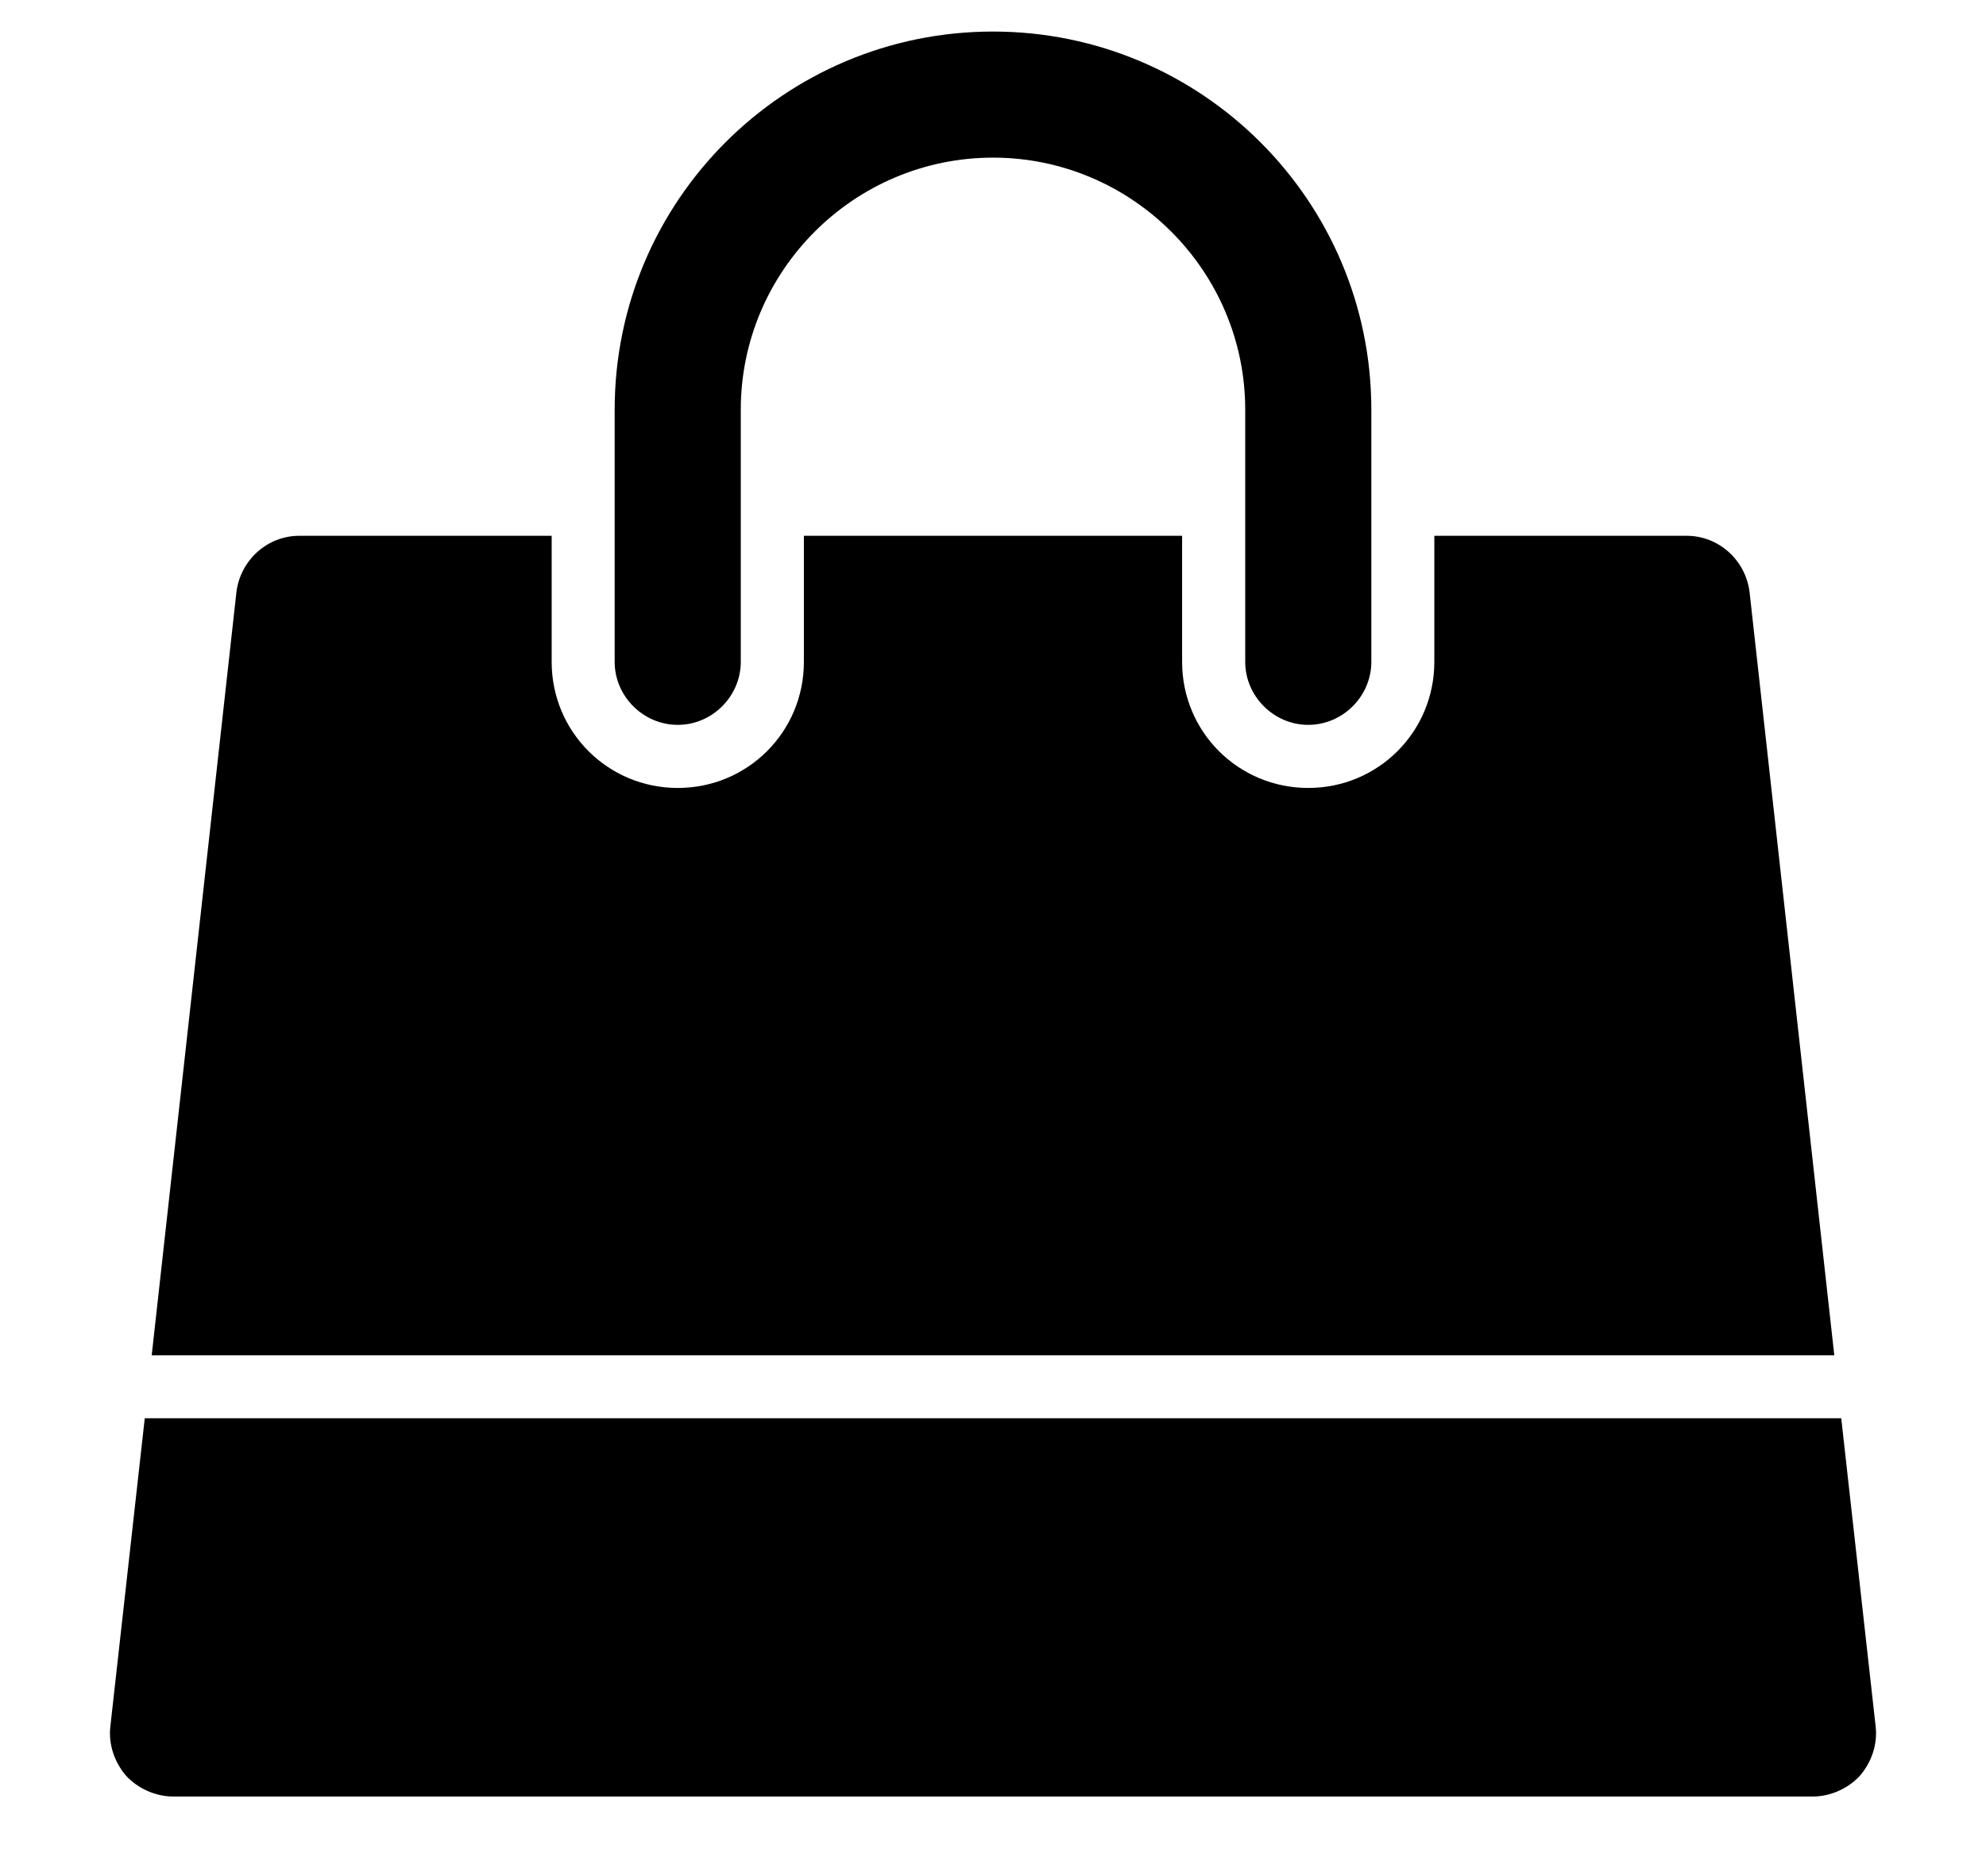
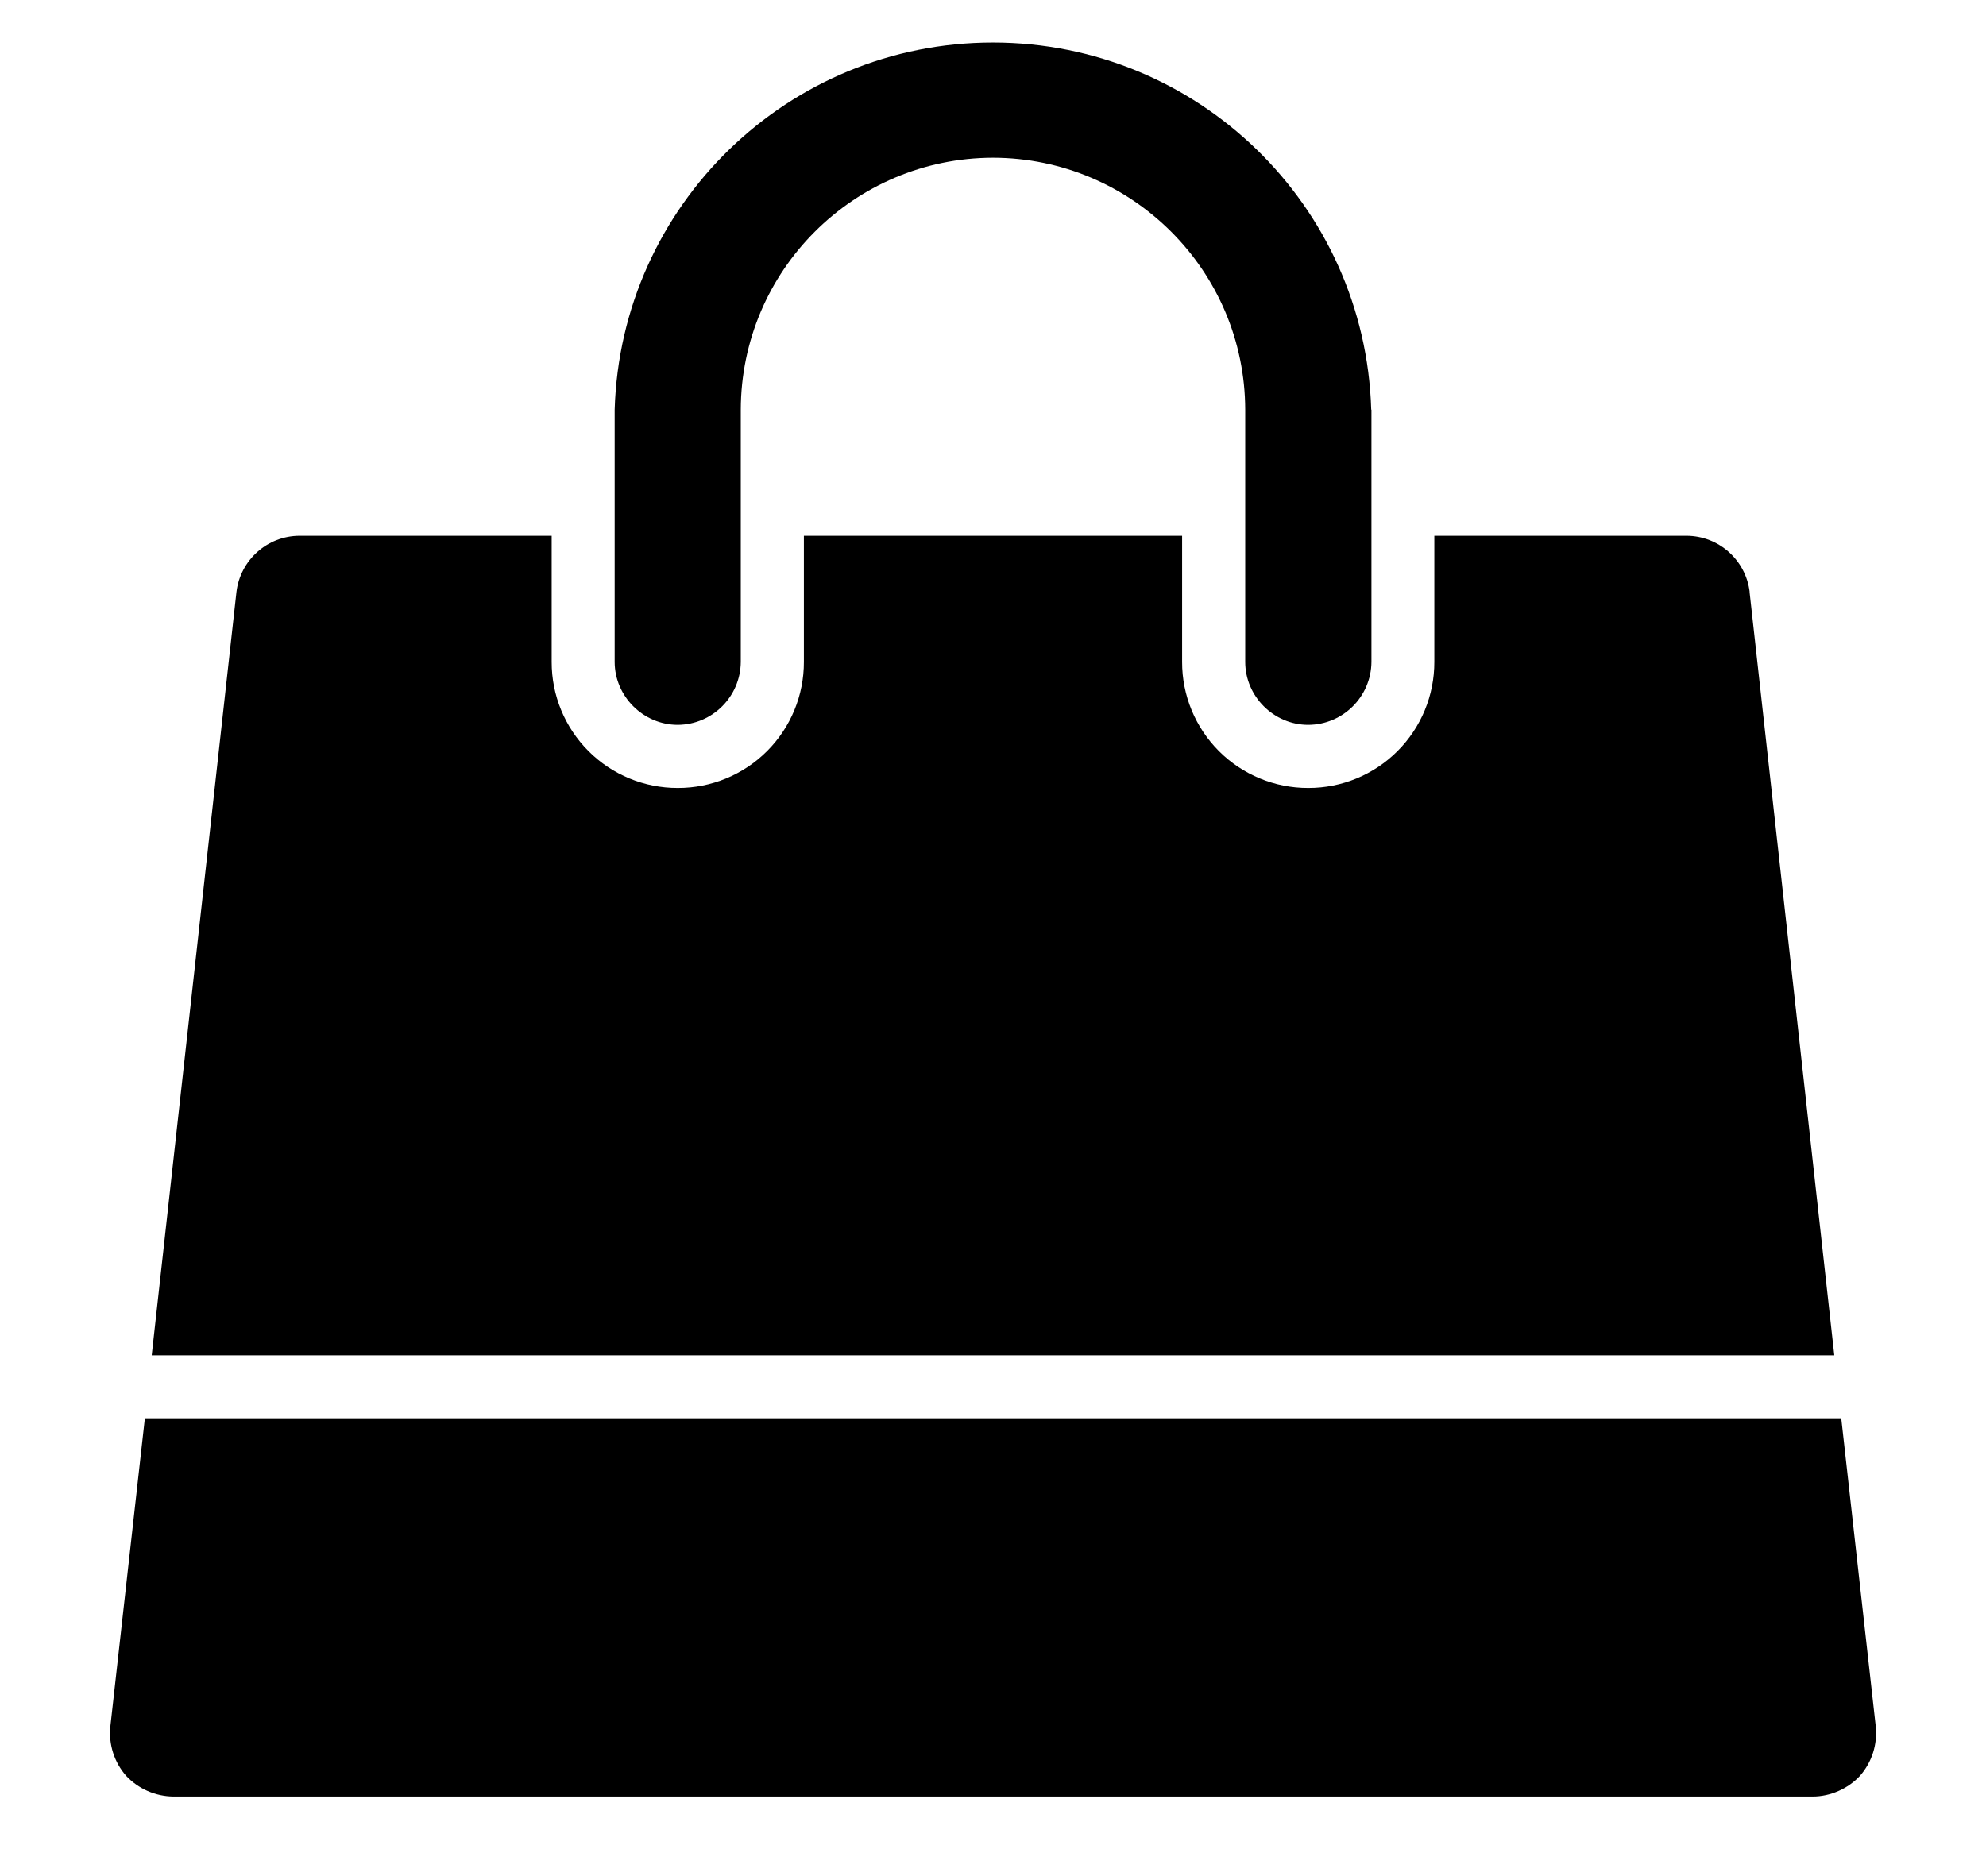
<svg xmlns="http://www.w3.org/2000/svg" width="18" height="17" viewBox="0 0 18 17" fill="none">
-   <path d="M16.688 12.857H1.312L1 15.652C0.982 15.812 1.036 15.973 1.143 16.098C1.25 16.214 1.411 16.286 1.571 16.286H16.429C16.589 16.286 16.75 16.214 16.857 16.098C16.964 15.973 17.018 15.812 17 15.652L16.688 12.857ZM15.857 5.366C15.821 5.08 15.58 4.857 15.286 4.857H13V6C13 6.634 12.491 7.143 11.857 7.143C11.223 7.143 10.714 6.634 10.714 6V4.857H7.286V6C7.286 6.634 6.777 7.143 6.143 7.143C5.509 7.143 5 6.634 5 6V4.857H2.714C2.42 4.857 2.179 5.08 2.143 5.366L1.375 12.286H16.625L15.857 5.366ZM12.429 3.714C12.429 1.821 10.893 0.286 9 0.286C7.107 0.286 5.571 1.821 5.571 3.714V6C5.571 6.312 5.83 6.571 6.143 6.571C6.455 6.571 6.714 6.312 6.714 6V3.714C6.714 2.455 7.741 1.429 9 1.429C10.259 1.429 11.286 2.455 11.286 3.714V6C11.286 6.312 11.545 6.571 11.857 6.571C12.17 6.571 12.429 6.312 12.429 6V3.714Z" fill="black" />
+   <path d="M16.688 12.857H1.313L1 15.652a.588.588 0 00.143.446.595.595 0 00.428.188H16.43c.16 0 .321-.072.428-.188a.588.588 0 00.143-.446l-.313-2.795zm-.83-7.49a.578.578 0 00-.572-.51H13V6a1.14 1.14 0 01-1.143 1.143A1.14 1.14 0 0110.714 6V4.857H7.286V6a1.14 1.14 0 01-1.143 1.143A1.14 1.14 0 015 6V4.857H2.714a.578.578 0 00-.571.51l-.768 6.919h15.25l-.768-6.92zm-3.43-1.653a3.43 3.43 0 00-6.857 0V6c0 .313.26.571.572.571A.575.575 0 006.714 6V3.714A2.29 2.29 0 019 1.43a2.29 2.29 0 012.286 2.285V6c0 .313.259.571.571.571A.575.575 0 0012.43 6V3.714z" fill="#000" />
</svg>
